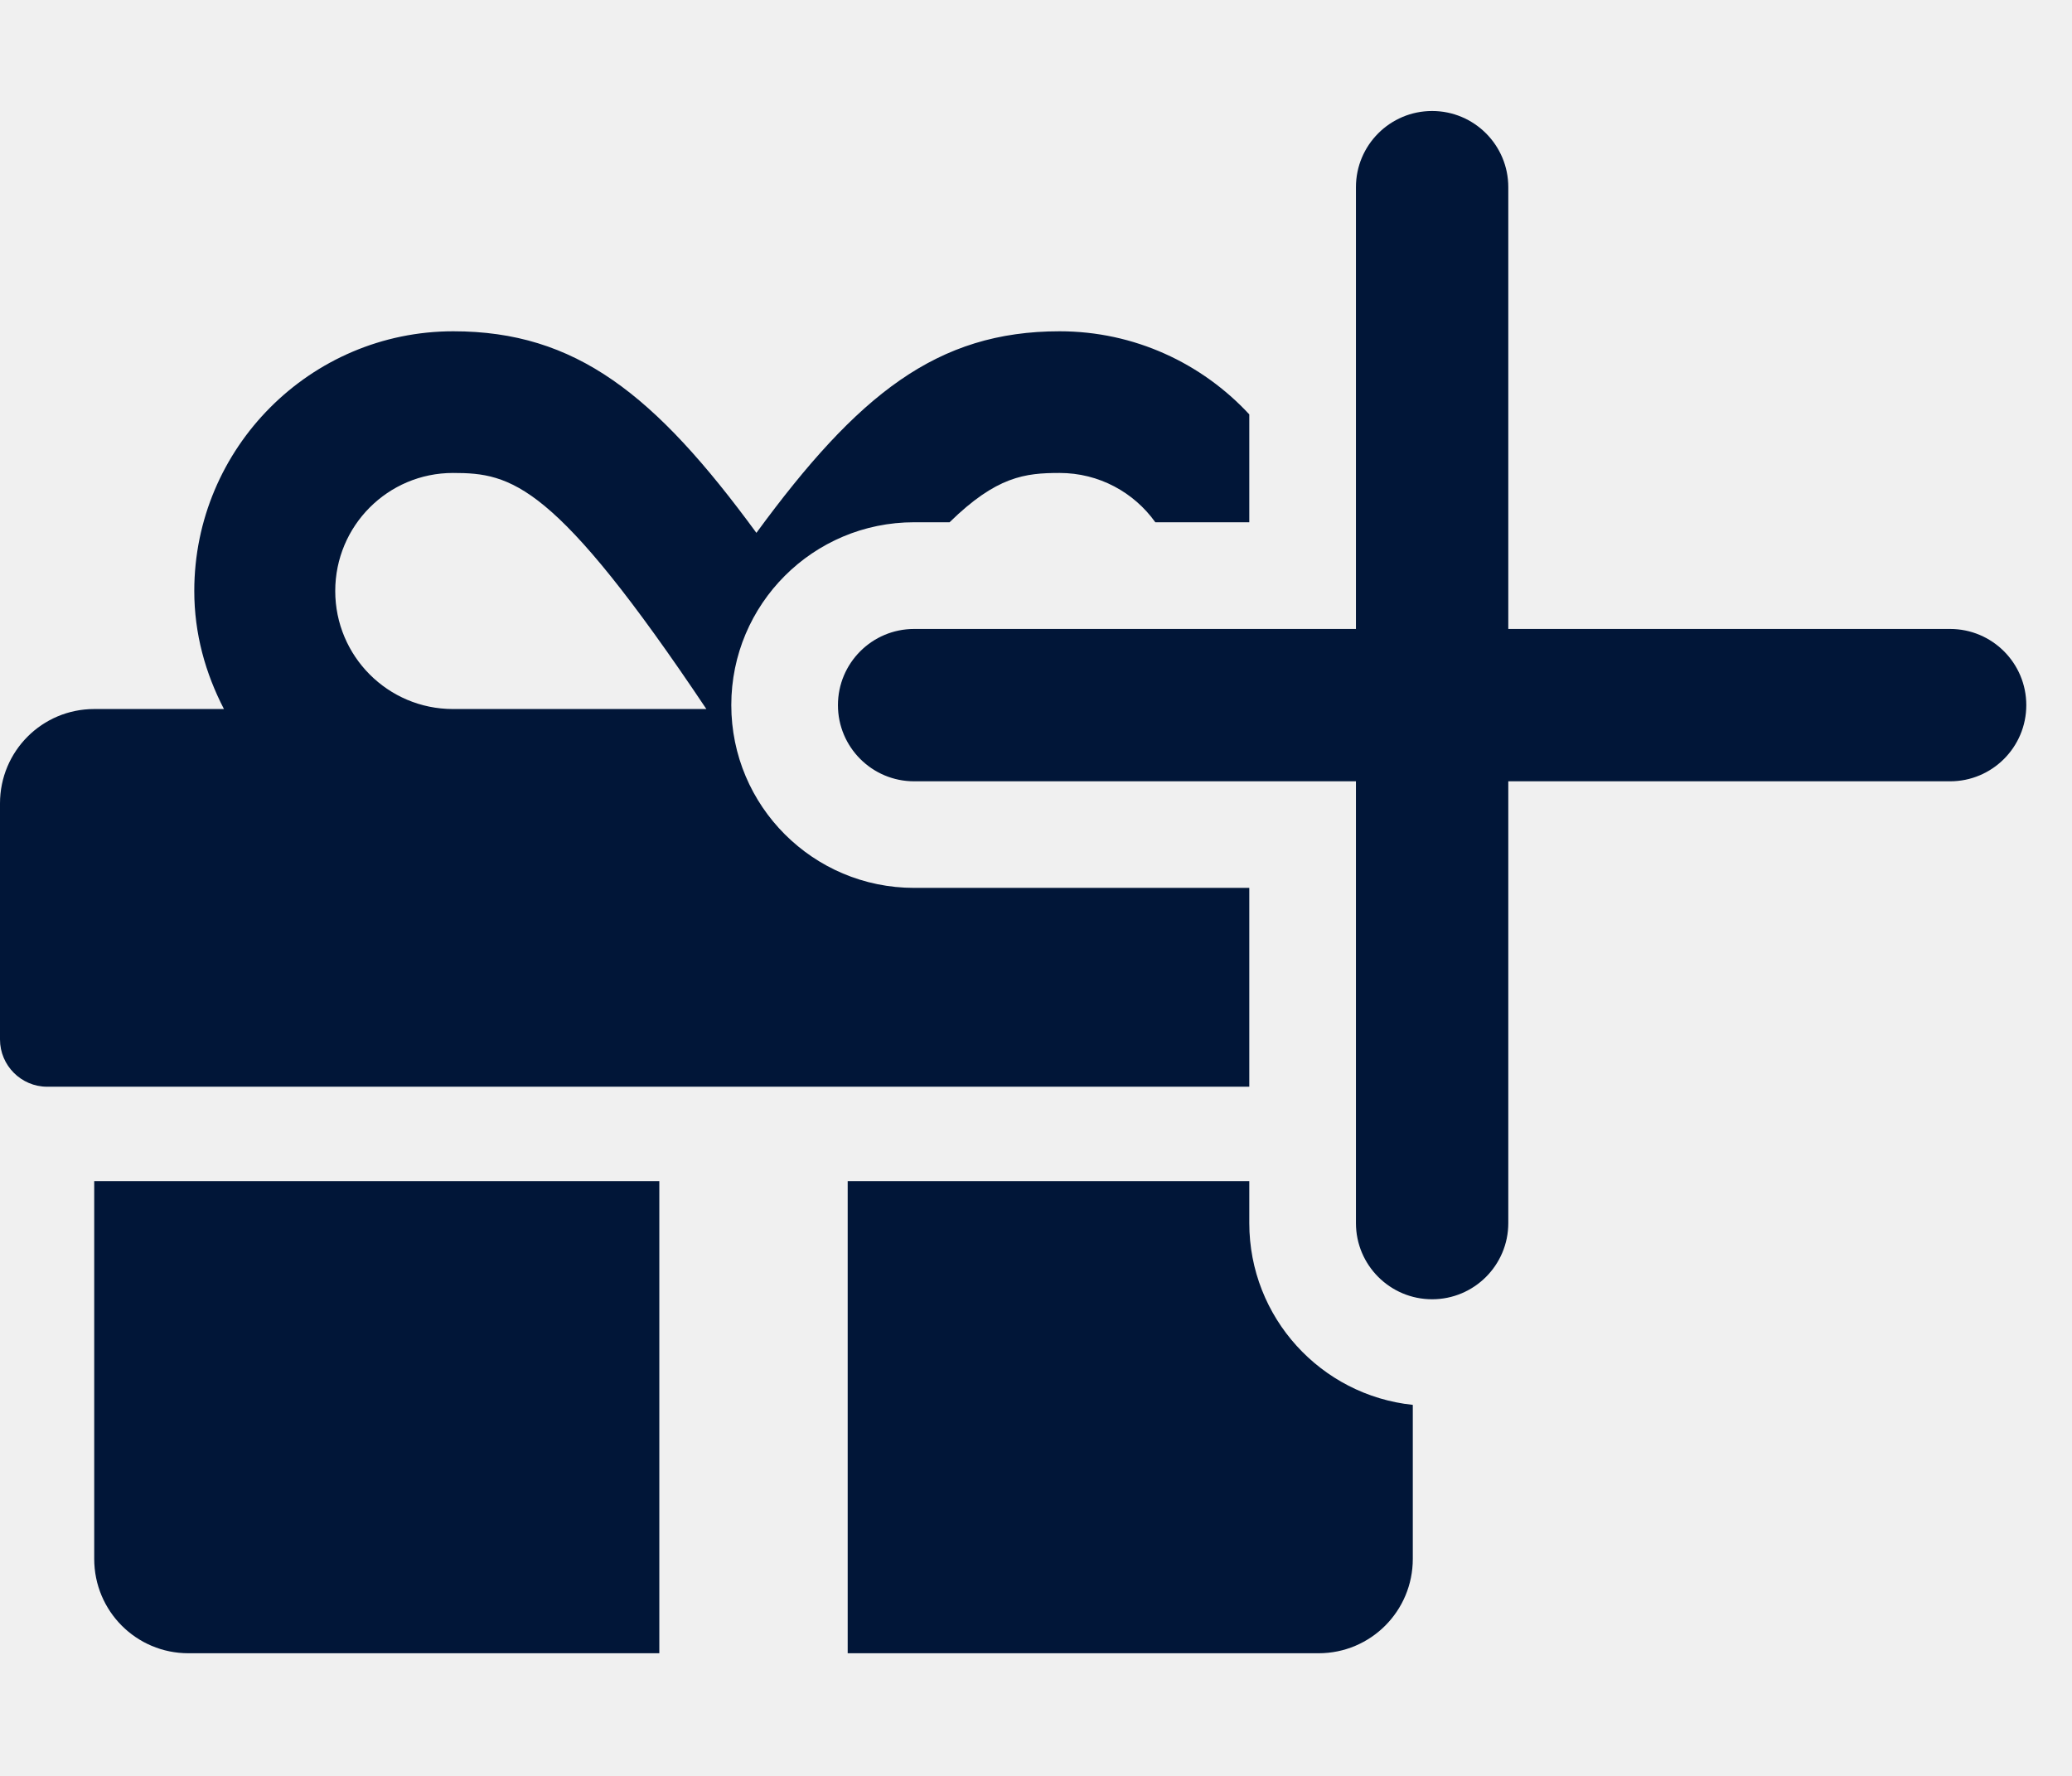
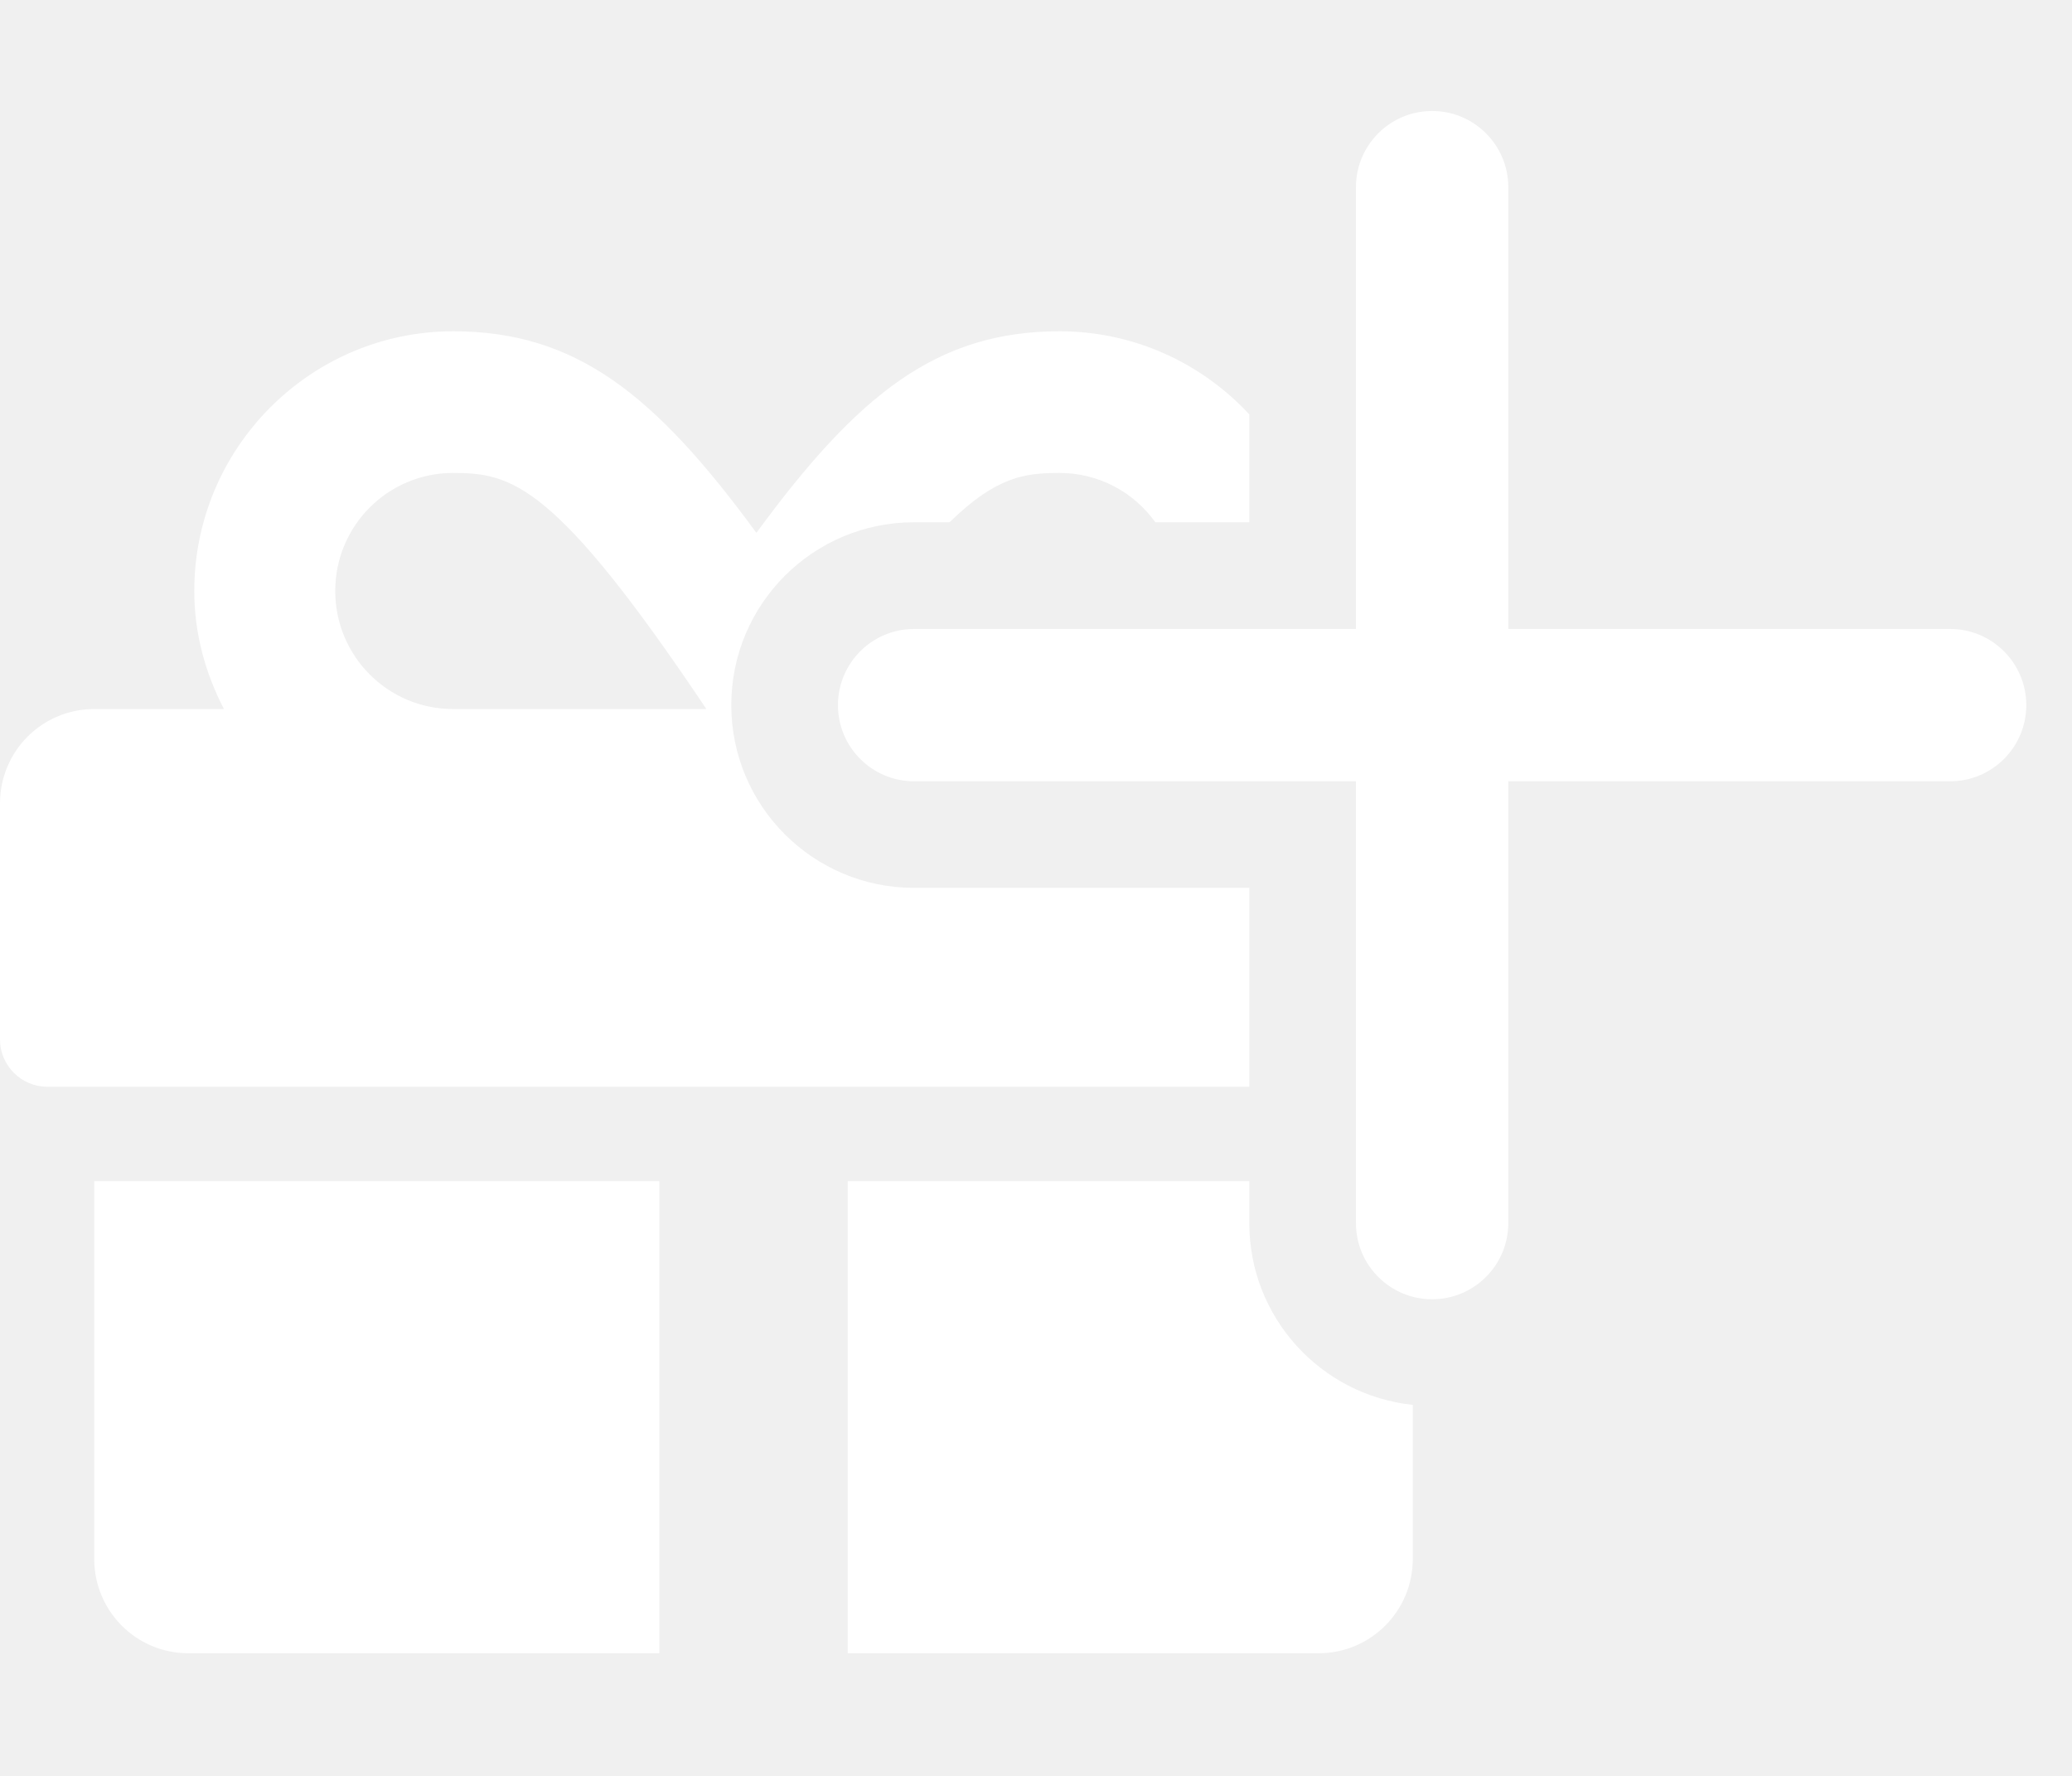
<svg xmlns="http://www.w3.org/2000/svg" width="42" height="36" viewBox="0 0 34 27" fill="none">
-   <path fill-rule="evenodd" clip-rule="evenodd" d="M24.75 2C24.75 1.31 24.19 0.75 23.5 0.75C22.81 0.75 22.25 1.31 22.25 2V9.25H15C14.31 9.25 13.75 9.81 13.75 10.5C13.75 11.19 14.31 11.75 15 11.75H22.25V19C22.25 19.69 22.81 20.25 23.5 20.25C24.19 20.25 24.75 19.69 24.75 19V11.75H32C32.69 11.75 33.25 11.19 33.25 10.5C33.25 9.81 32.69 9.25 32 9.25H24.75V2ZM20.5 5.729C19.723 4.891 18.615 4.365 17.387 4.365C15.378 4.365 14.079 5.397 12.412 7.673C10.746 5.397 9.447 4.365 7.438 4.365C5.095 4.365 3.188 6.278 3.188 8.627C3.188 9.329 3.371 9.978 3.675 10.564H1.546C0.691 10.564 0 11.256 0 12.113V15.987C0 16.413 0.348 16.762 0.773 16.762H20.5V13.499H15C13.343 13.499 12 12.156 12 10.499C12 8.842 13.343 7.499 15 7.499H15.582C16.351 6.746 16.82 6.69 17.387 6.69C18.035 6.69 18.608 7.009 18.958 7.499H20.5V5.729ZM20.5 18.311H13.91V26.059H21.637C22.492 26.059 23.183 25.367 23.183 24.51V21.983C21.675 21.825 20.5 20.55 20.5 19V18.311ZM1.546 24.51C1.546 25.367 2.236 26.059 3.091 26.059H10.819V18.311H1.546V24.51ZM7.433 10.564C6.366 10.564 5.501 9.697 5.501 8.627C5.501 7.556 6.366 6.69 7.433 6.69C8.394 6.69 9.104 6.849 11.591 10.564H7.433Z" fill="#011638" />
+   <path fill-rule="evenodd" clip-rule="evenodd" d="M24.75 2C24.75 1.31 24.19 0.75 23.5 0.75C22.81 0.75 22.25 1.31 22.25 2V9.25H15C14.31 9.25 13.75 9.81 13.75 10.5C13.75 11.19 14.31 11.75 15 11.75H22.25V19C22.25 19.69 22.81 20.25 23.5 20.25C24.19 20.25 24.75 19.69 24.75 19V11.75H32C32.69 11.75 33.25 11.19 33.25 10.5C33.25 9.81 32.69 9.25 32 9.25H24.75V2ZM20.5 5.729C19.723 4.891 18.615 4.365 17.387 4.365C15.378 4.365 14.079 5.397 12.412 7.673C10.746 5.397 9.447 4.365 7.438 4.365C5.095 4.365 3.188 6.278 3.188 8.627C3.188 9.329 3.371 9.978 3.675 10.564H1.546C0.691 10.564 0 11.256 0 12.113V15.987C0 16.413 0.348 16.762 0.773 16.762H20.5V13.499H15C13.343 13.499 12 12.156 12 10.499C12 8.842 13.343 7.499 15 7.499H15.582C16.351 6.746 16.82 6.69 17.387 6.69C18.035 6.69 18.608 7.009 18.958 7.499H20.5V5.729ZM20.5 18.311H13.91V26.059H21.637C22.492 26.059 23.183 25.367 23.183 24.51V21.983C21.675 21.825 20.5 20.55 20.5 19V18.311ZM1.546 24.51C1.546 25.367 2.236 26.059 3.091 26.059H10.819V18.311H1.546V24.51ZM7.433 10.564C6.366 10.564 5.501 9.697 5.501 8.627C5.501 7.556 6.366 6.69 7.433 6.69C8.394 6.69 9.104 6.849 11.591 10.564H7.433Z" fill="white" />
</svg>
